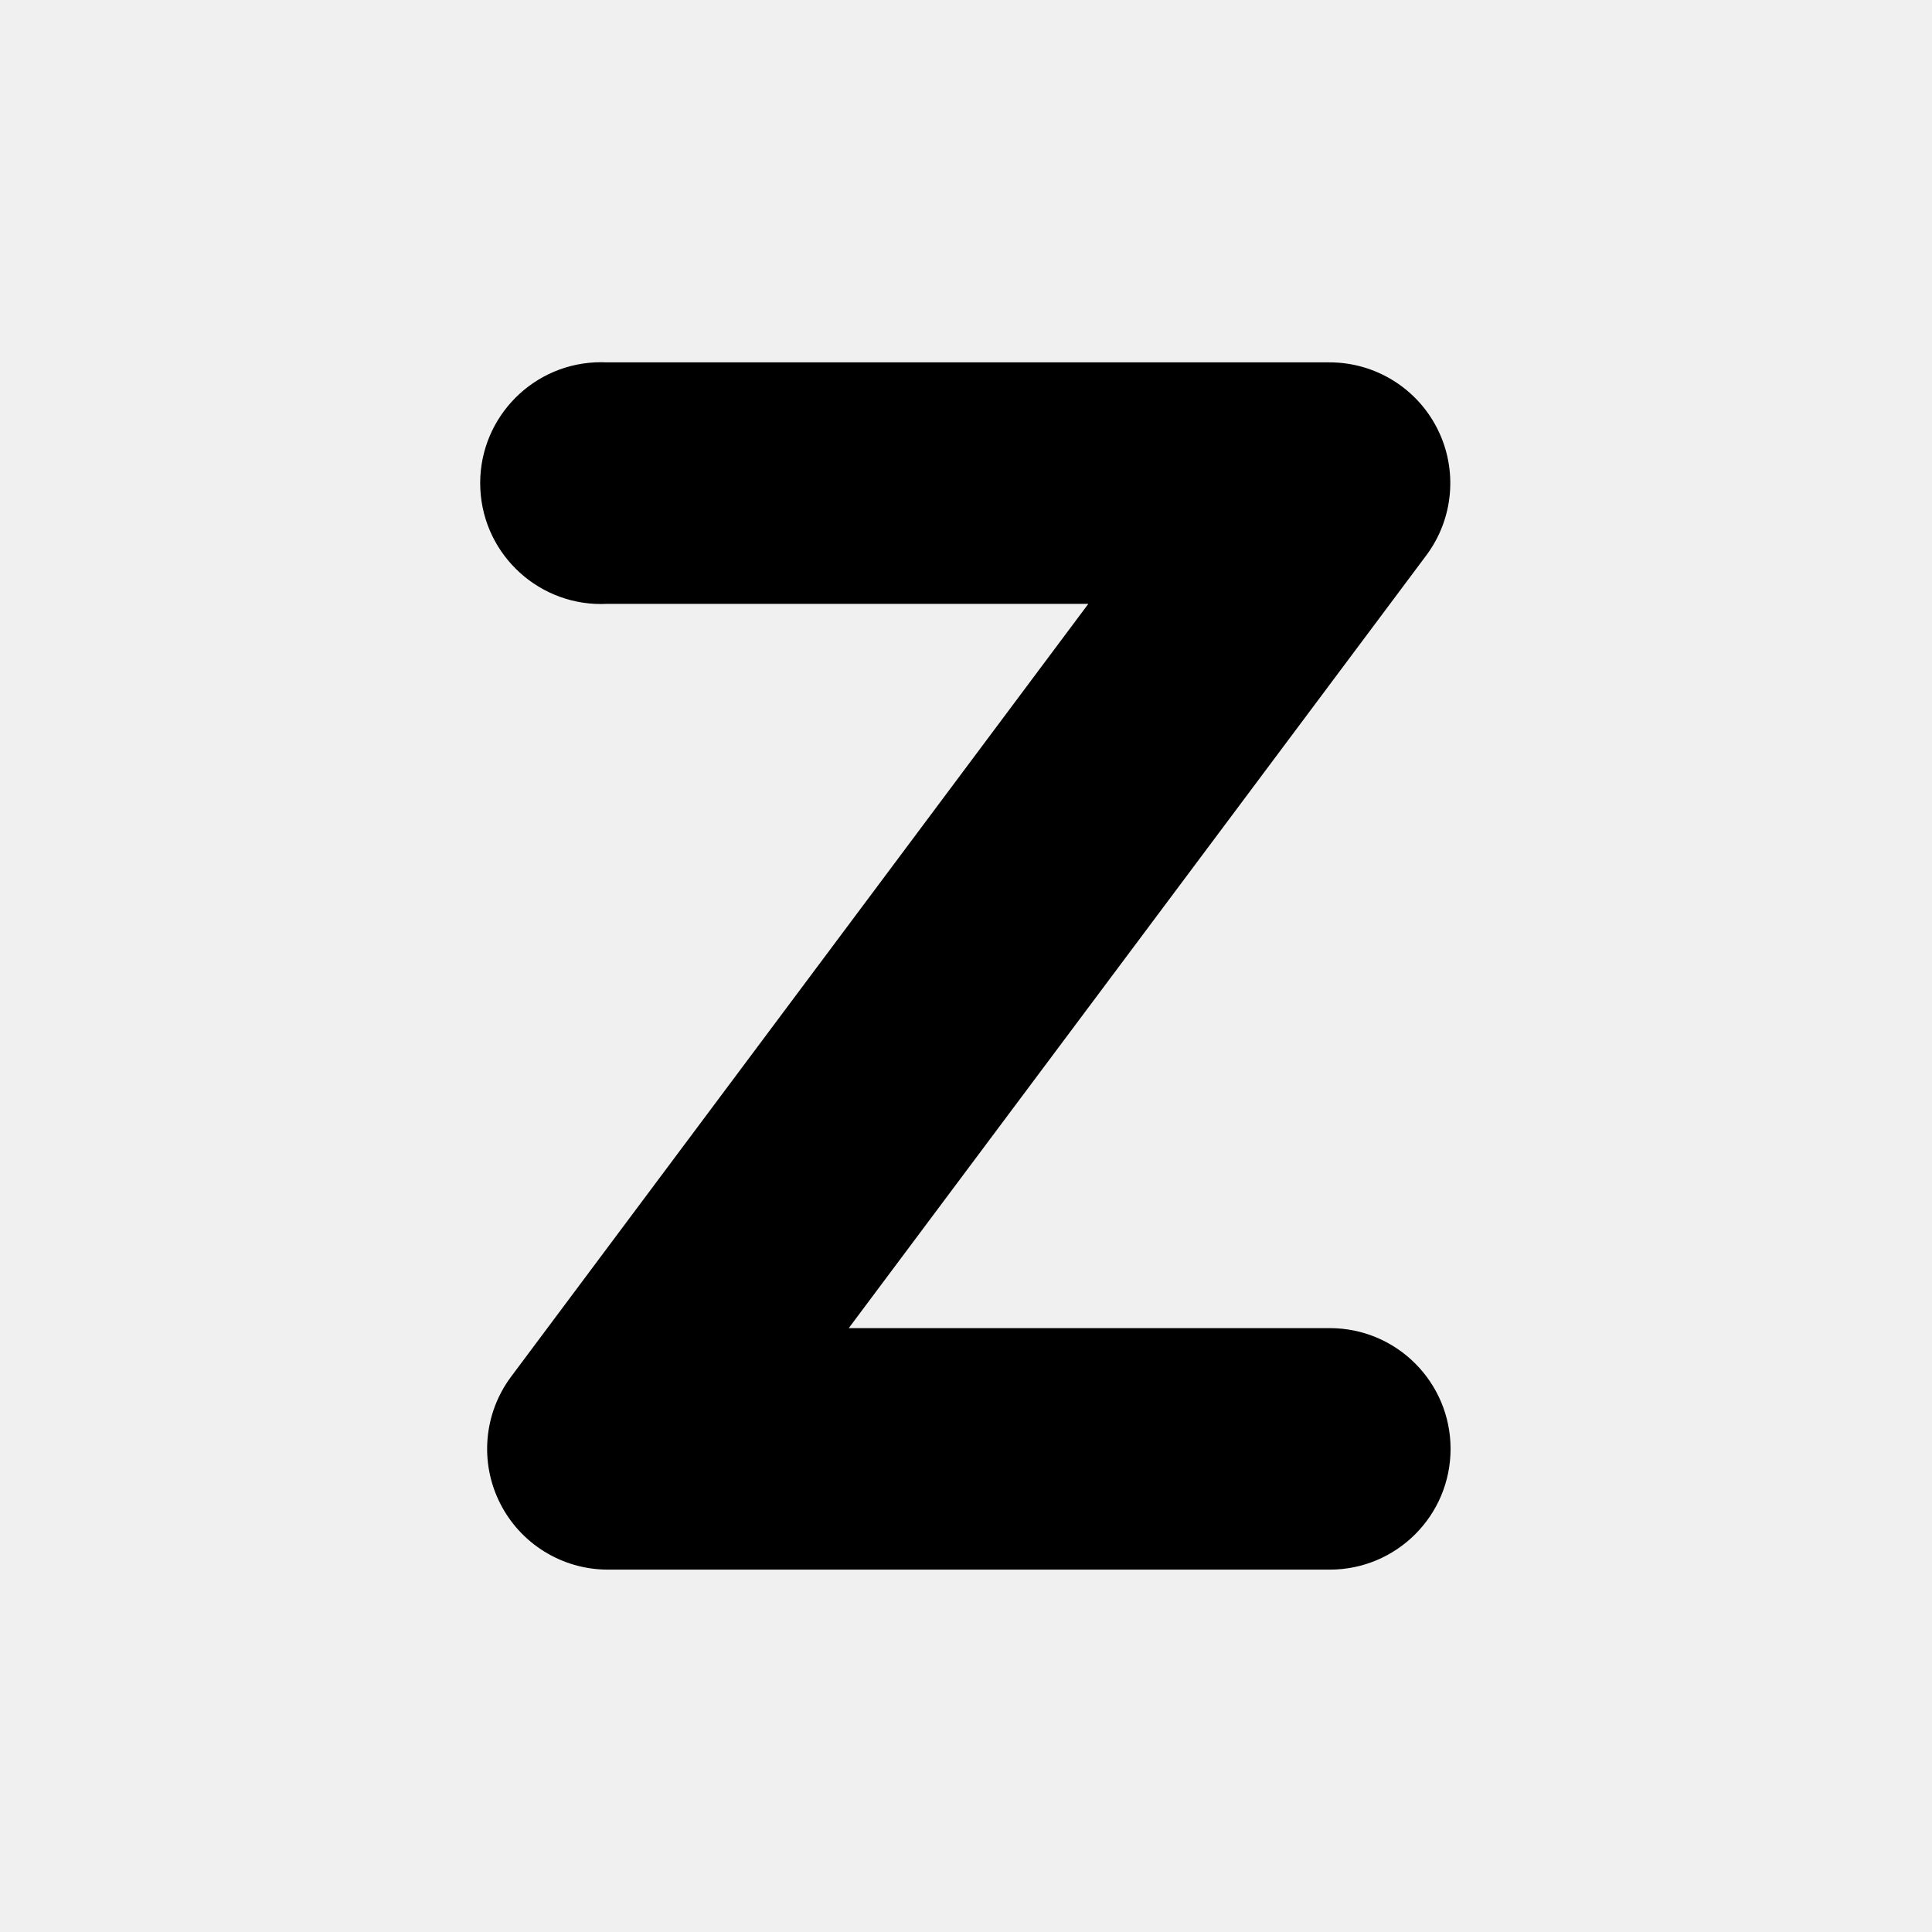
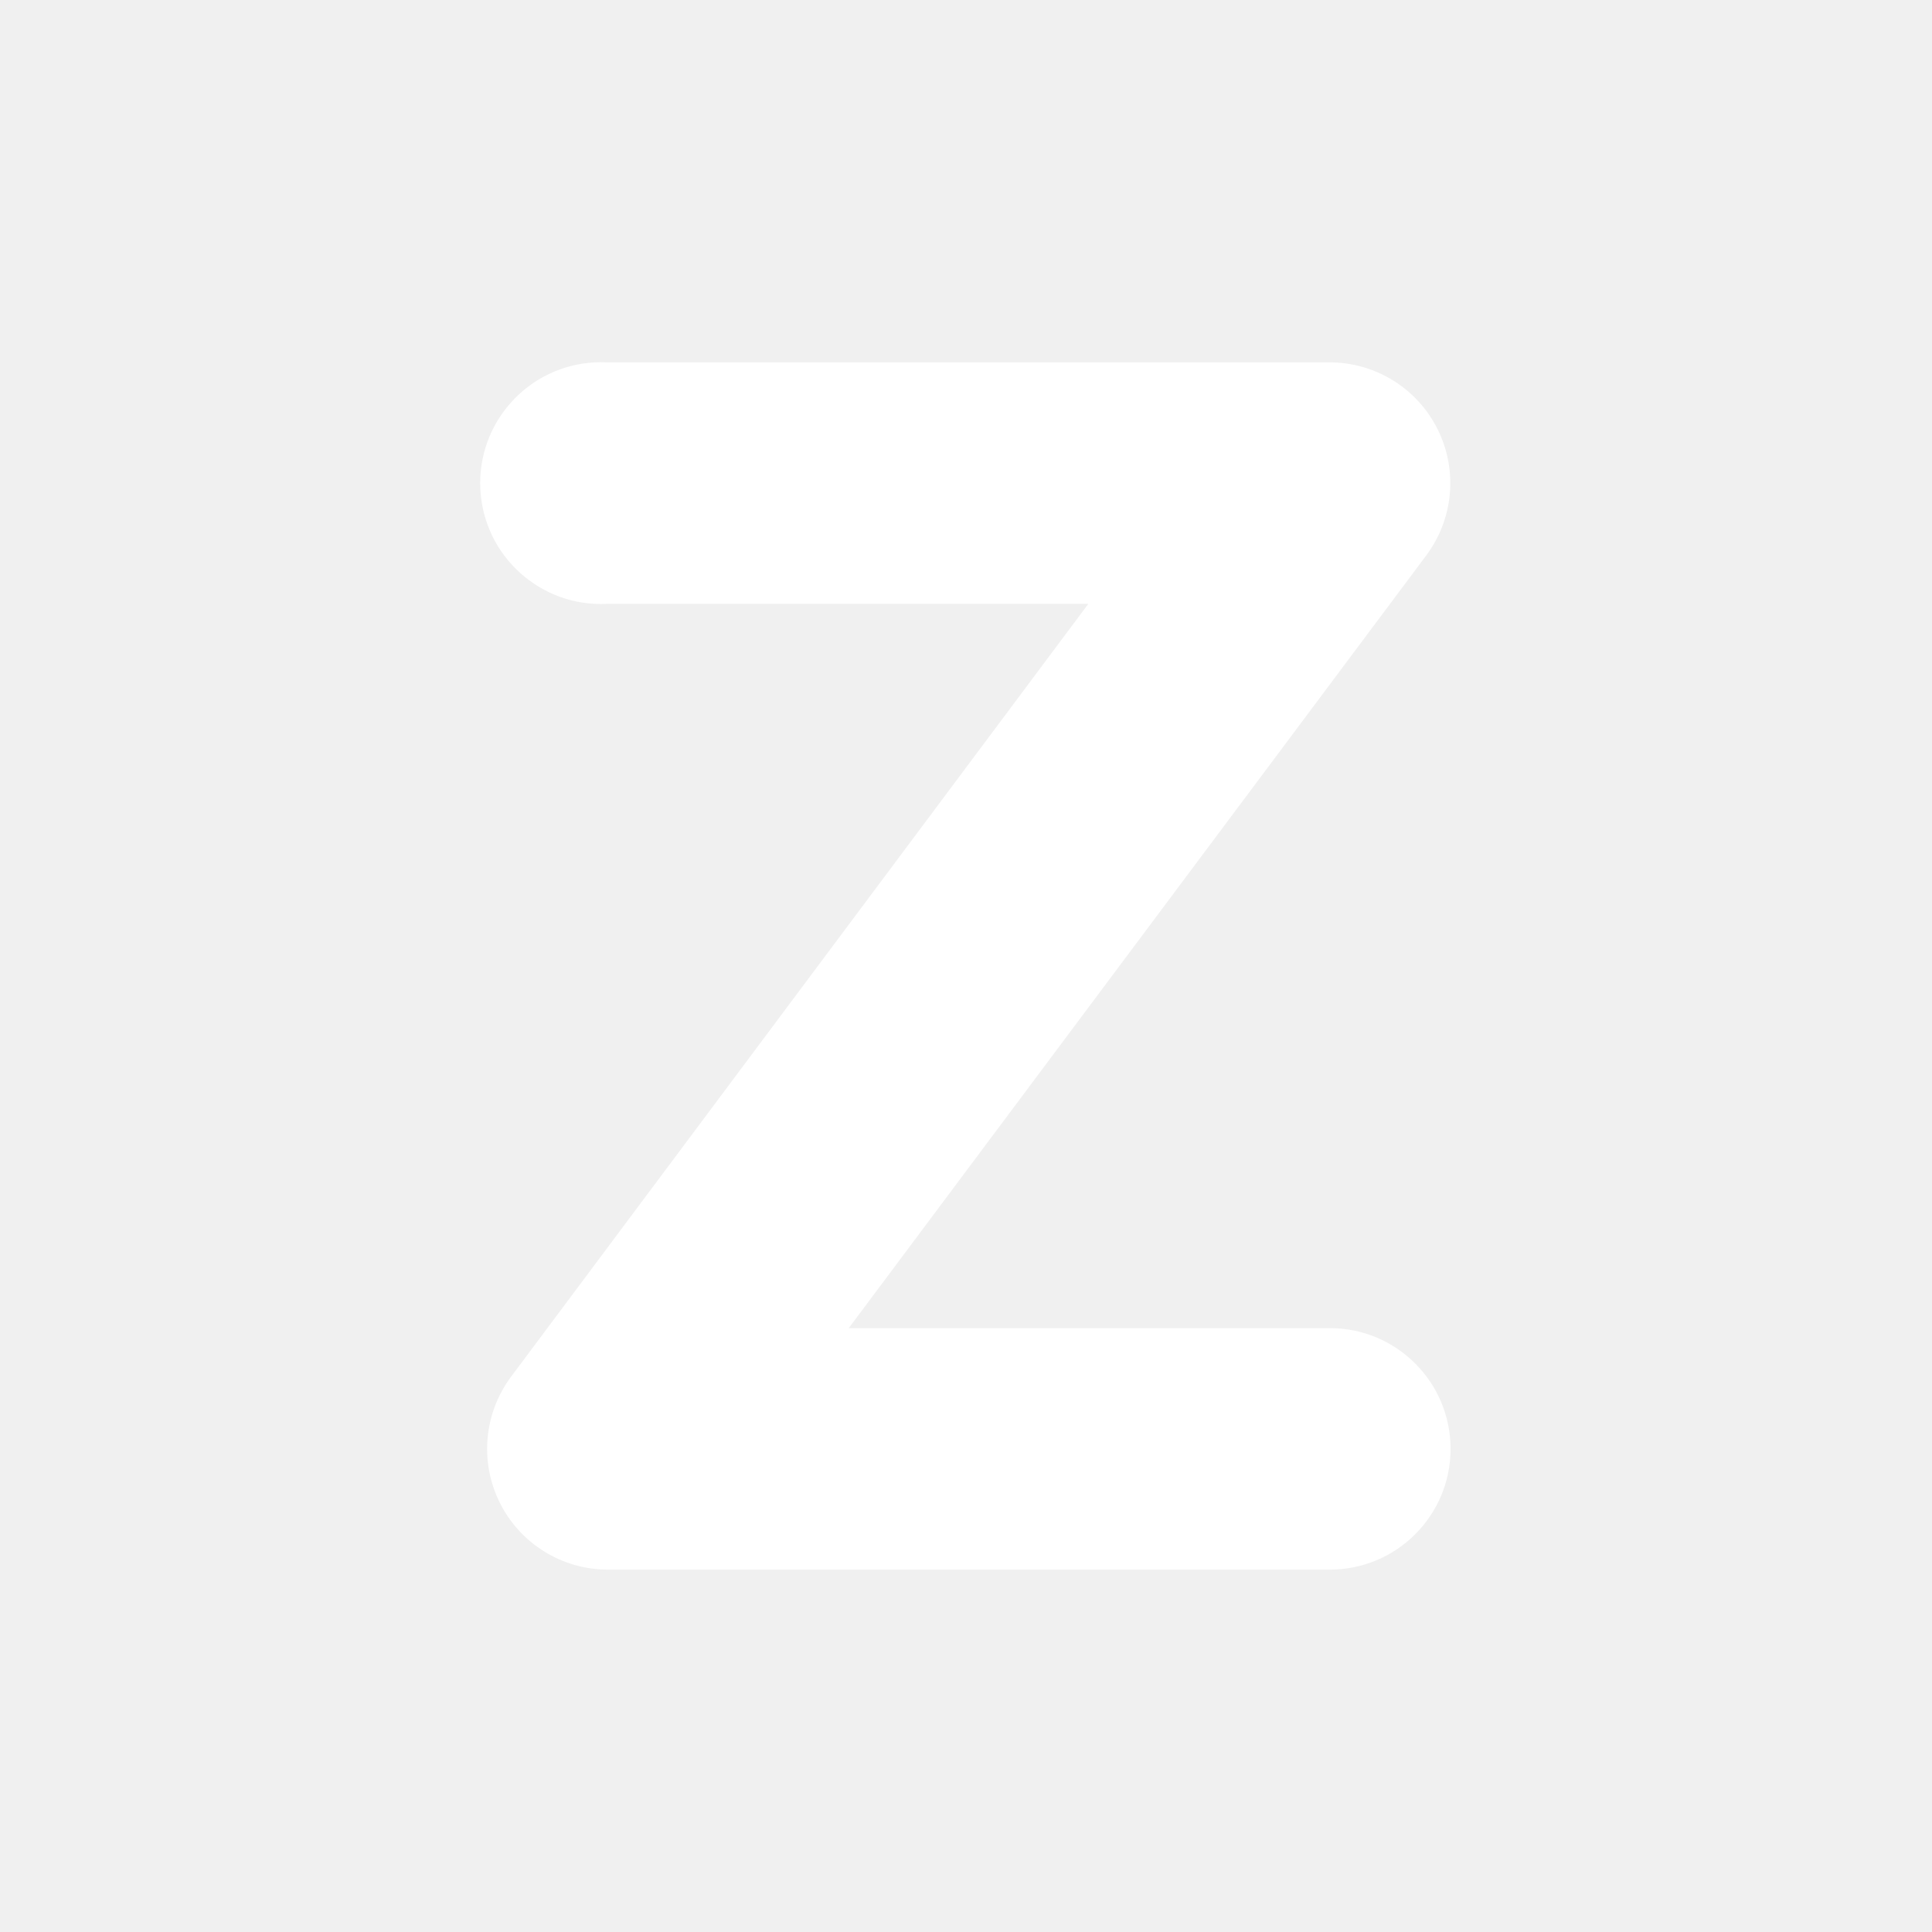
<svg xmlns="http://www.w3.org/2000/svg" width="512" height="512" viewBox="0 0 16 16" id="svg5529" version="1.1">
  <defs id="defs5531" />
  <g id="layer1" transform="translate(0,-1036.362)">
-     <path style="color:#000000;font-style:normal;font-variant:normal;font-weight:normal;font-stretch:normal;font-size:medium;line-height:normal;font-family:sans-serif;text-indent:0;text-align:start;text-decoration:none;text-decoration-line:none;text-decoration-style:solid;text-decoration-color:#000000;letter-spacing:normal;word-spacing:normal;text-transform:none;direction:ltr;block-progression:tb;writing-mode:lr-tb;baseline-shift:baseline;text-anchor:start;white-space:normal;clip-rule:nonzero;display:inline;overflow:visible;visibility:visible;opacity:1;isolation:auto;mix-blend-mode:normal;color-interpolation:sRGB;color-interpolation-filters:linearRGB;solid-color:#000000;solid-opacity:1;fill:#000000;fill-opacity:1;fill-rule:evenodd;stroke:none;stroke-width:1px;stroke-linecap:round;stroke-linejoin:round;stroke-miterlimit:4;stroke-dasharray:none;stroke-dashoffset:0;stroke-opacity:1;color-rendering:auto;image-rendering:auto;shape-rendering:auto;text-rendering:auto;enable-background:accumulate" d="m 4.927,1039.363 a 1.001,1.001 0 0 0 0.102,2 l 3.984,0 -4.781,6.401 a 1,1 0 0 0 0.801,1.597 l 5.98,0 a 1,1 0 1 0 0,-2 l -3.984,0 4.781,-6.397 a 1,1 0 0 0 -0.801,-1.601 l -5.98,0 a 1,1 0 0 0 -0.102,0 z" id="path8199" />
+     <path style="color:#FFFFFF;font-style:normal;font-variant:normal;font-weight:normal;font-stretch:normal;font-size:medium;line-height:normal;font-family:sans-serif;text-indent:0;text-align:start;text-decoration:none;text-decoration-line:none;text-decoration-style:solid;text-decoration-color:#000000;letter-spacing:normal;word-spacing:normal;text-transform:none;direction:ltr;block-progression:tb;writing-mode:lr-tb;baseline-shift:baseline;text-anchor:start;white-space:normal;clip-rule:nonzero;display:inline;overflow:visible;visibility:visible;opacity:1;isolation:auto;mix-blend-mode:normal;color-interpolation:sRGB;color-interpolation-filters:linearRGB;solid-color:#000000;solid-opacity:1;fill:#FFFFFF;fill-opacity:1;fill-rule:evenodd;stroke:none;stroke-width:1px;stroke-linecap:round;stroke-linejoin:round;stroke-miterlimit:4;stroke-dasharray:none;stroke-dashoffset:0;stroke-opacity:1;color-rendering:auto;image-rendering:auto;shape-rendering:auto;text-rendering:auto;enable-background:accumulate" d="m 4.927,1039.363 a 1.001,1.001 0 0 0 0.102,2 l 3.984,0 -4.781,6.401 a 1,1 0 0 0 0.801,1.597 l 5.98,0 a 1,1 0 1 0 0,-2 l -3.984,0 4.781,-6.397 a 1,1 0 0 0 -0.801,-1.601 l -5.98,0 a 1,1 0 0 0 -0.102,0 z" id="path8199" />
  </g>
</svg>
